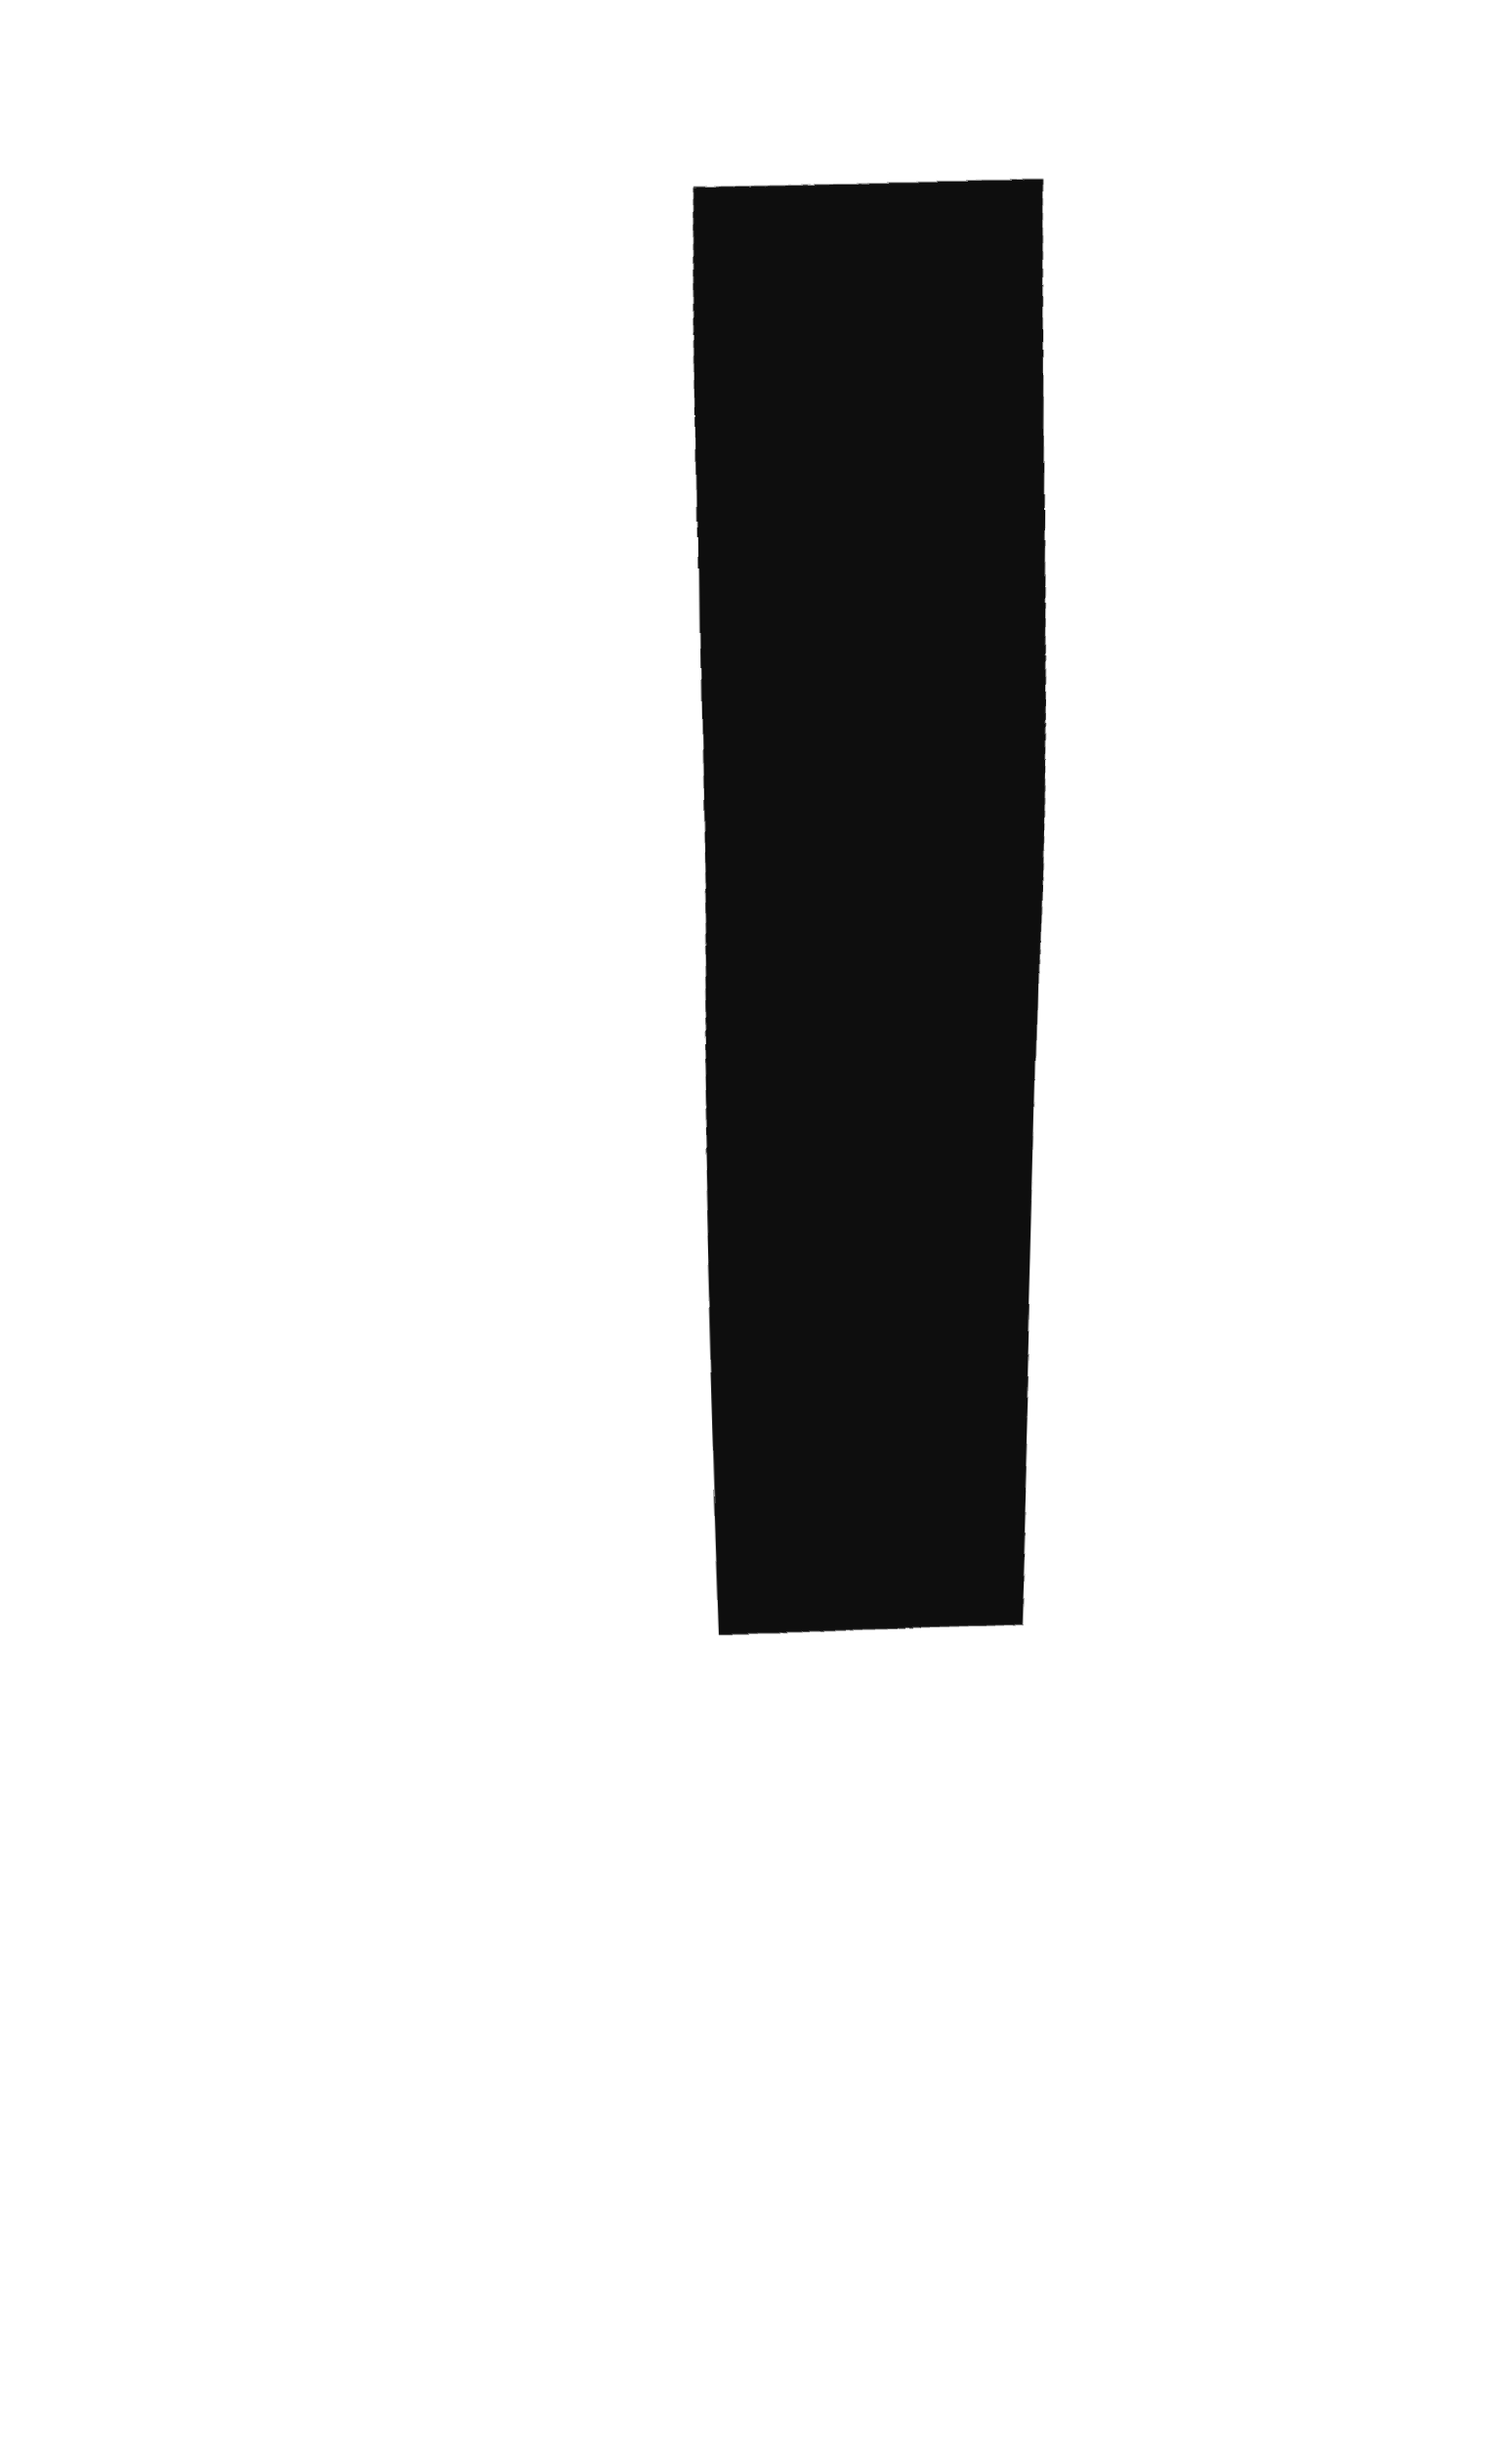
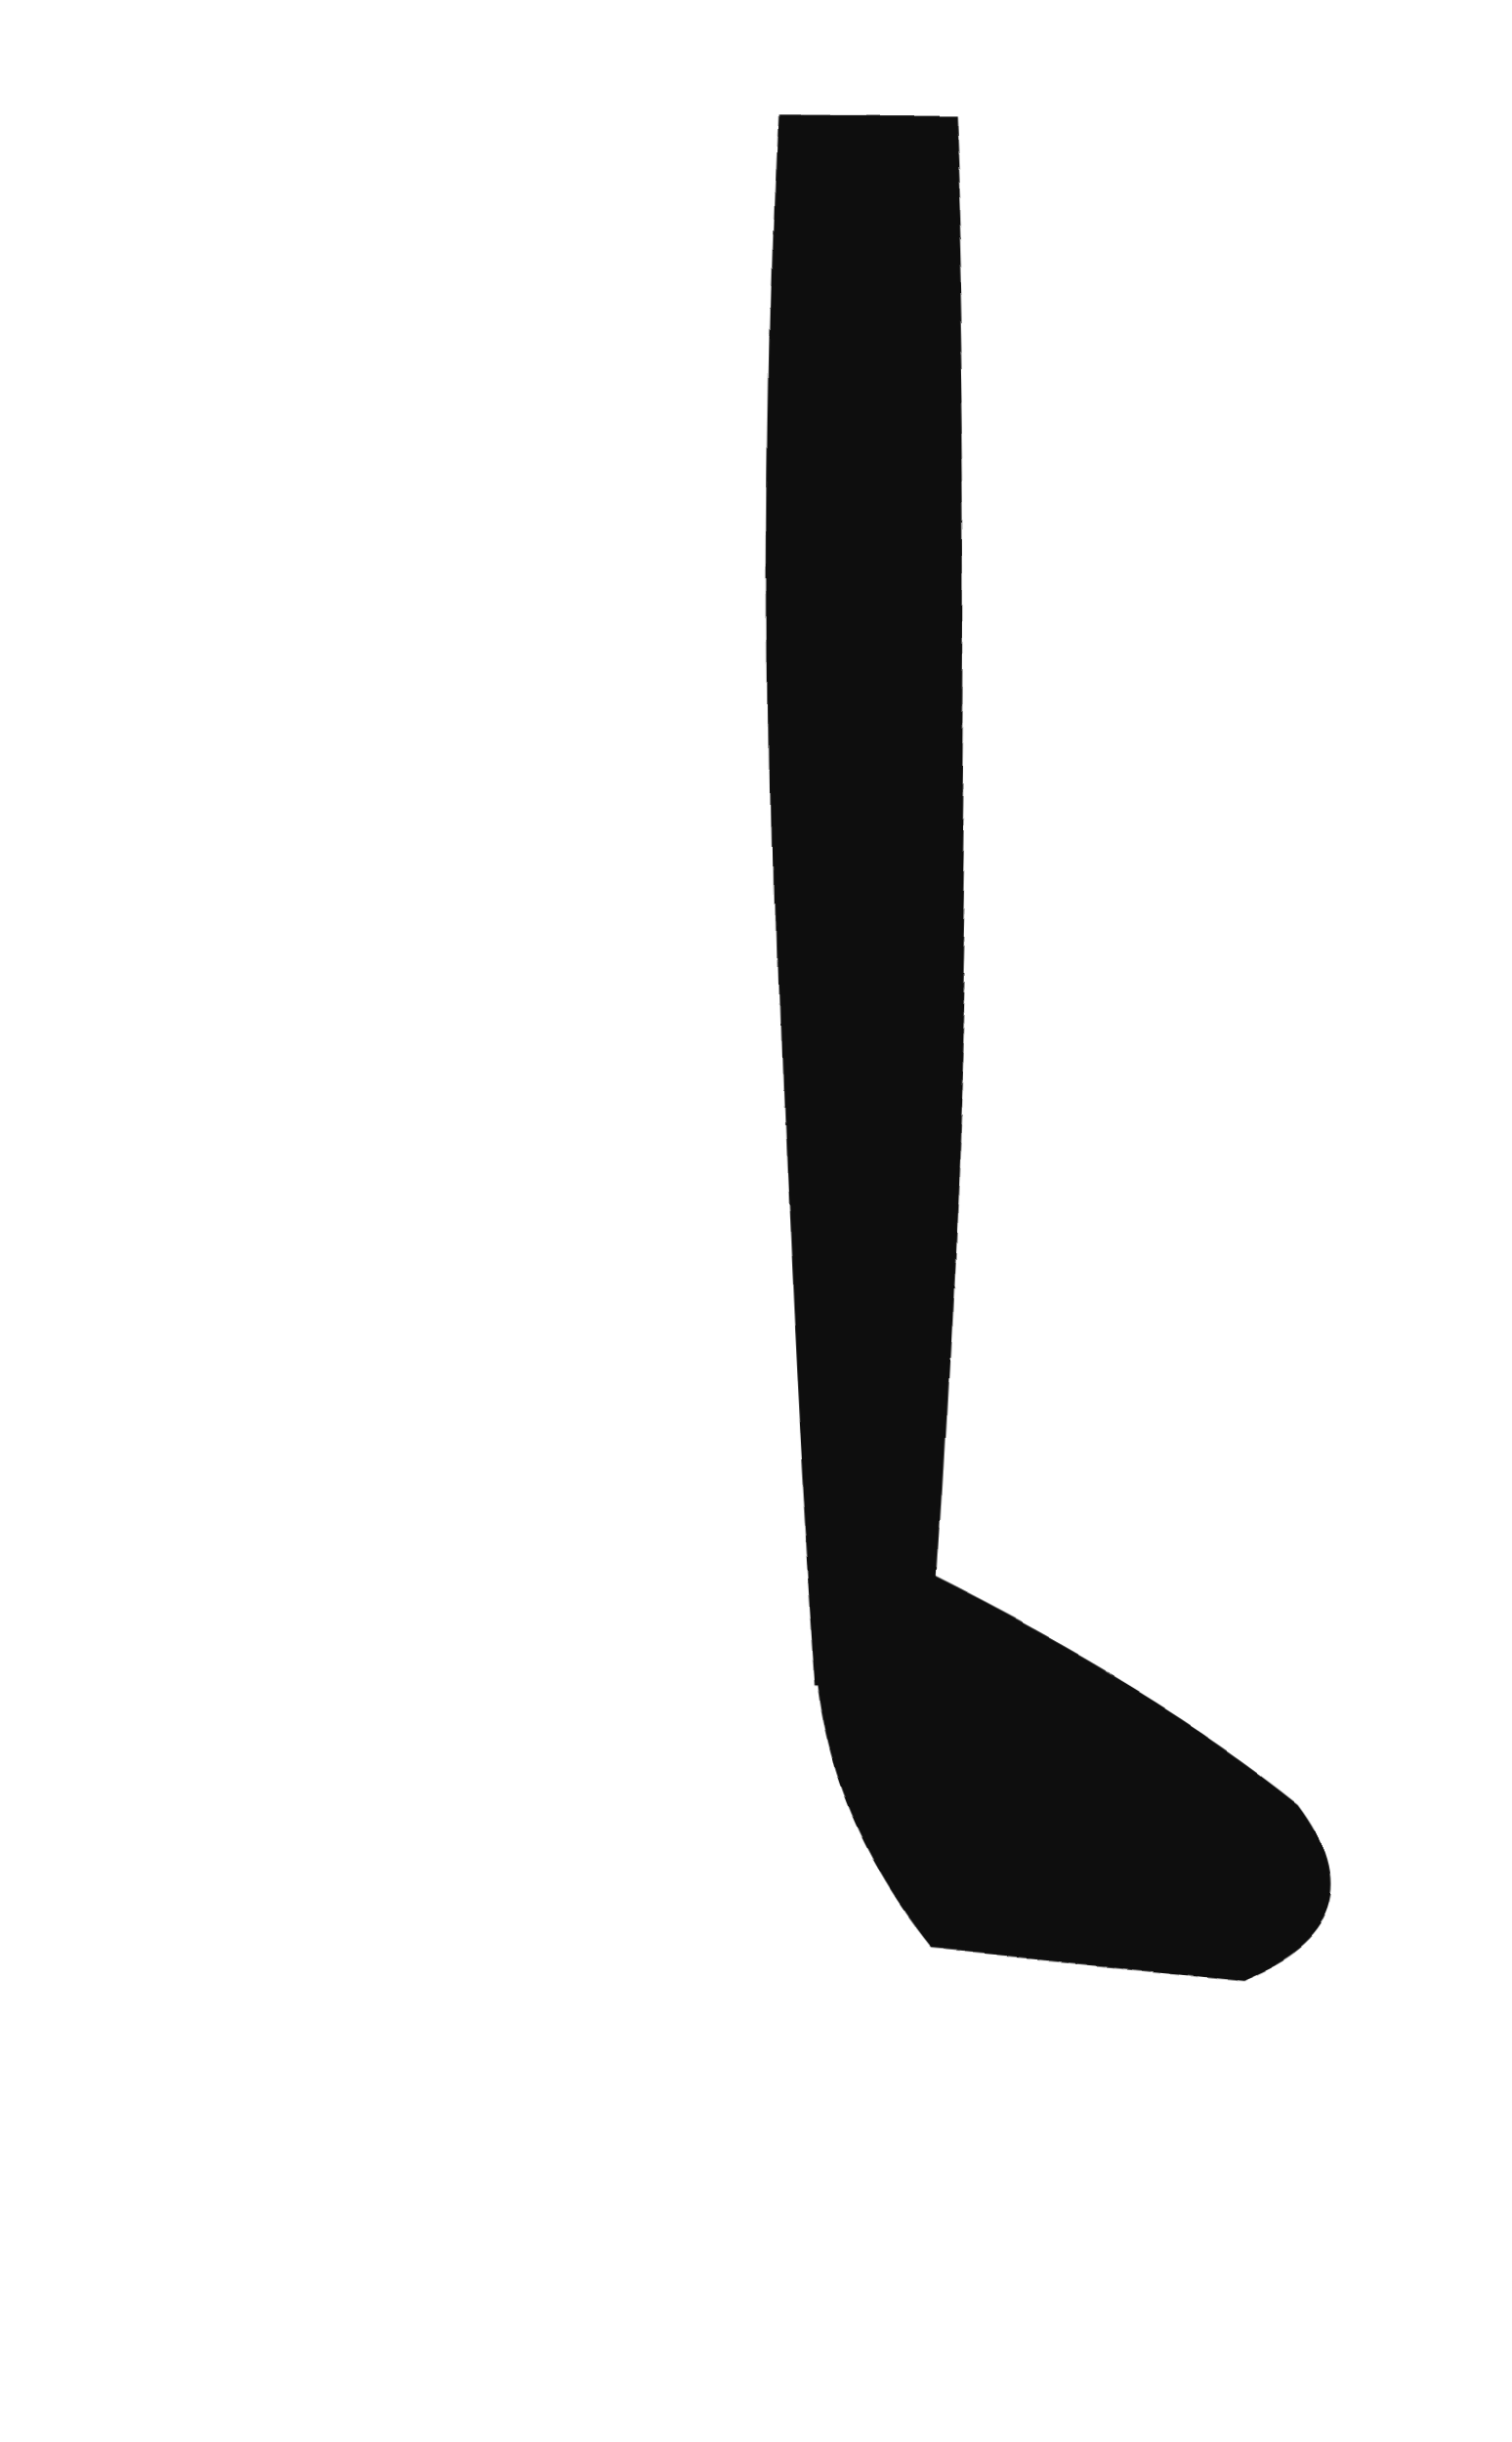
<svg xmlns="http://www.w3.org/2000/svg" viewBox="0 0 52 84" width="52" height="84">
  <defs>
    <filter id="ink" x="-40%" y="-40%" width="180%" height="180%">
-       <feTurbulence type="fractalNoise" baseFrequency="0.03" numOctaves="1" seed="r" result="n" />
-       <feDisplacementMap in="SourceGraphic" in2="n" scale="2.4" xChannelSelector="R" yChannelSelector="G" />
+       <feTurbulence type="fractalNoise" baseFrequency="0.03" numOctaves="1" seed="24" result="n" />
+       <feDisplacementMap in="SourceGraphic" in2="n" scale="2.2" xChannelSelector="R" yChannelSelector="G" />
    </filter>
  </defs>
  <g filter="url(#ink)">
-     <path d="M24 6 Q24 31.0 24.9 56 L35.1 56 Q36 31.0 36 6 Z" fill="#0e0e0e" />
+     <path d="M27 4 Q26 28 28 58 L32 58 Q34 28 33 4 Z" fill="#0e0e0e" />
+     <path d="M28 56 Q28 62 32 67 L43 68 Q48 66 45 62 Q40 58 32 54 Z" fill="#0e0e0e" />
  </g>
</svg>
